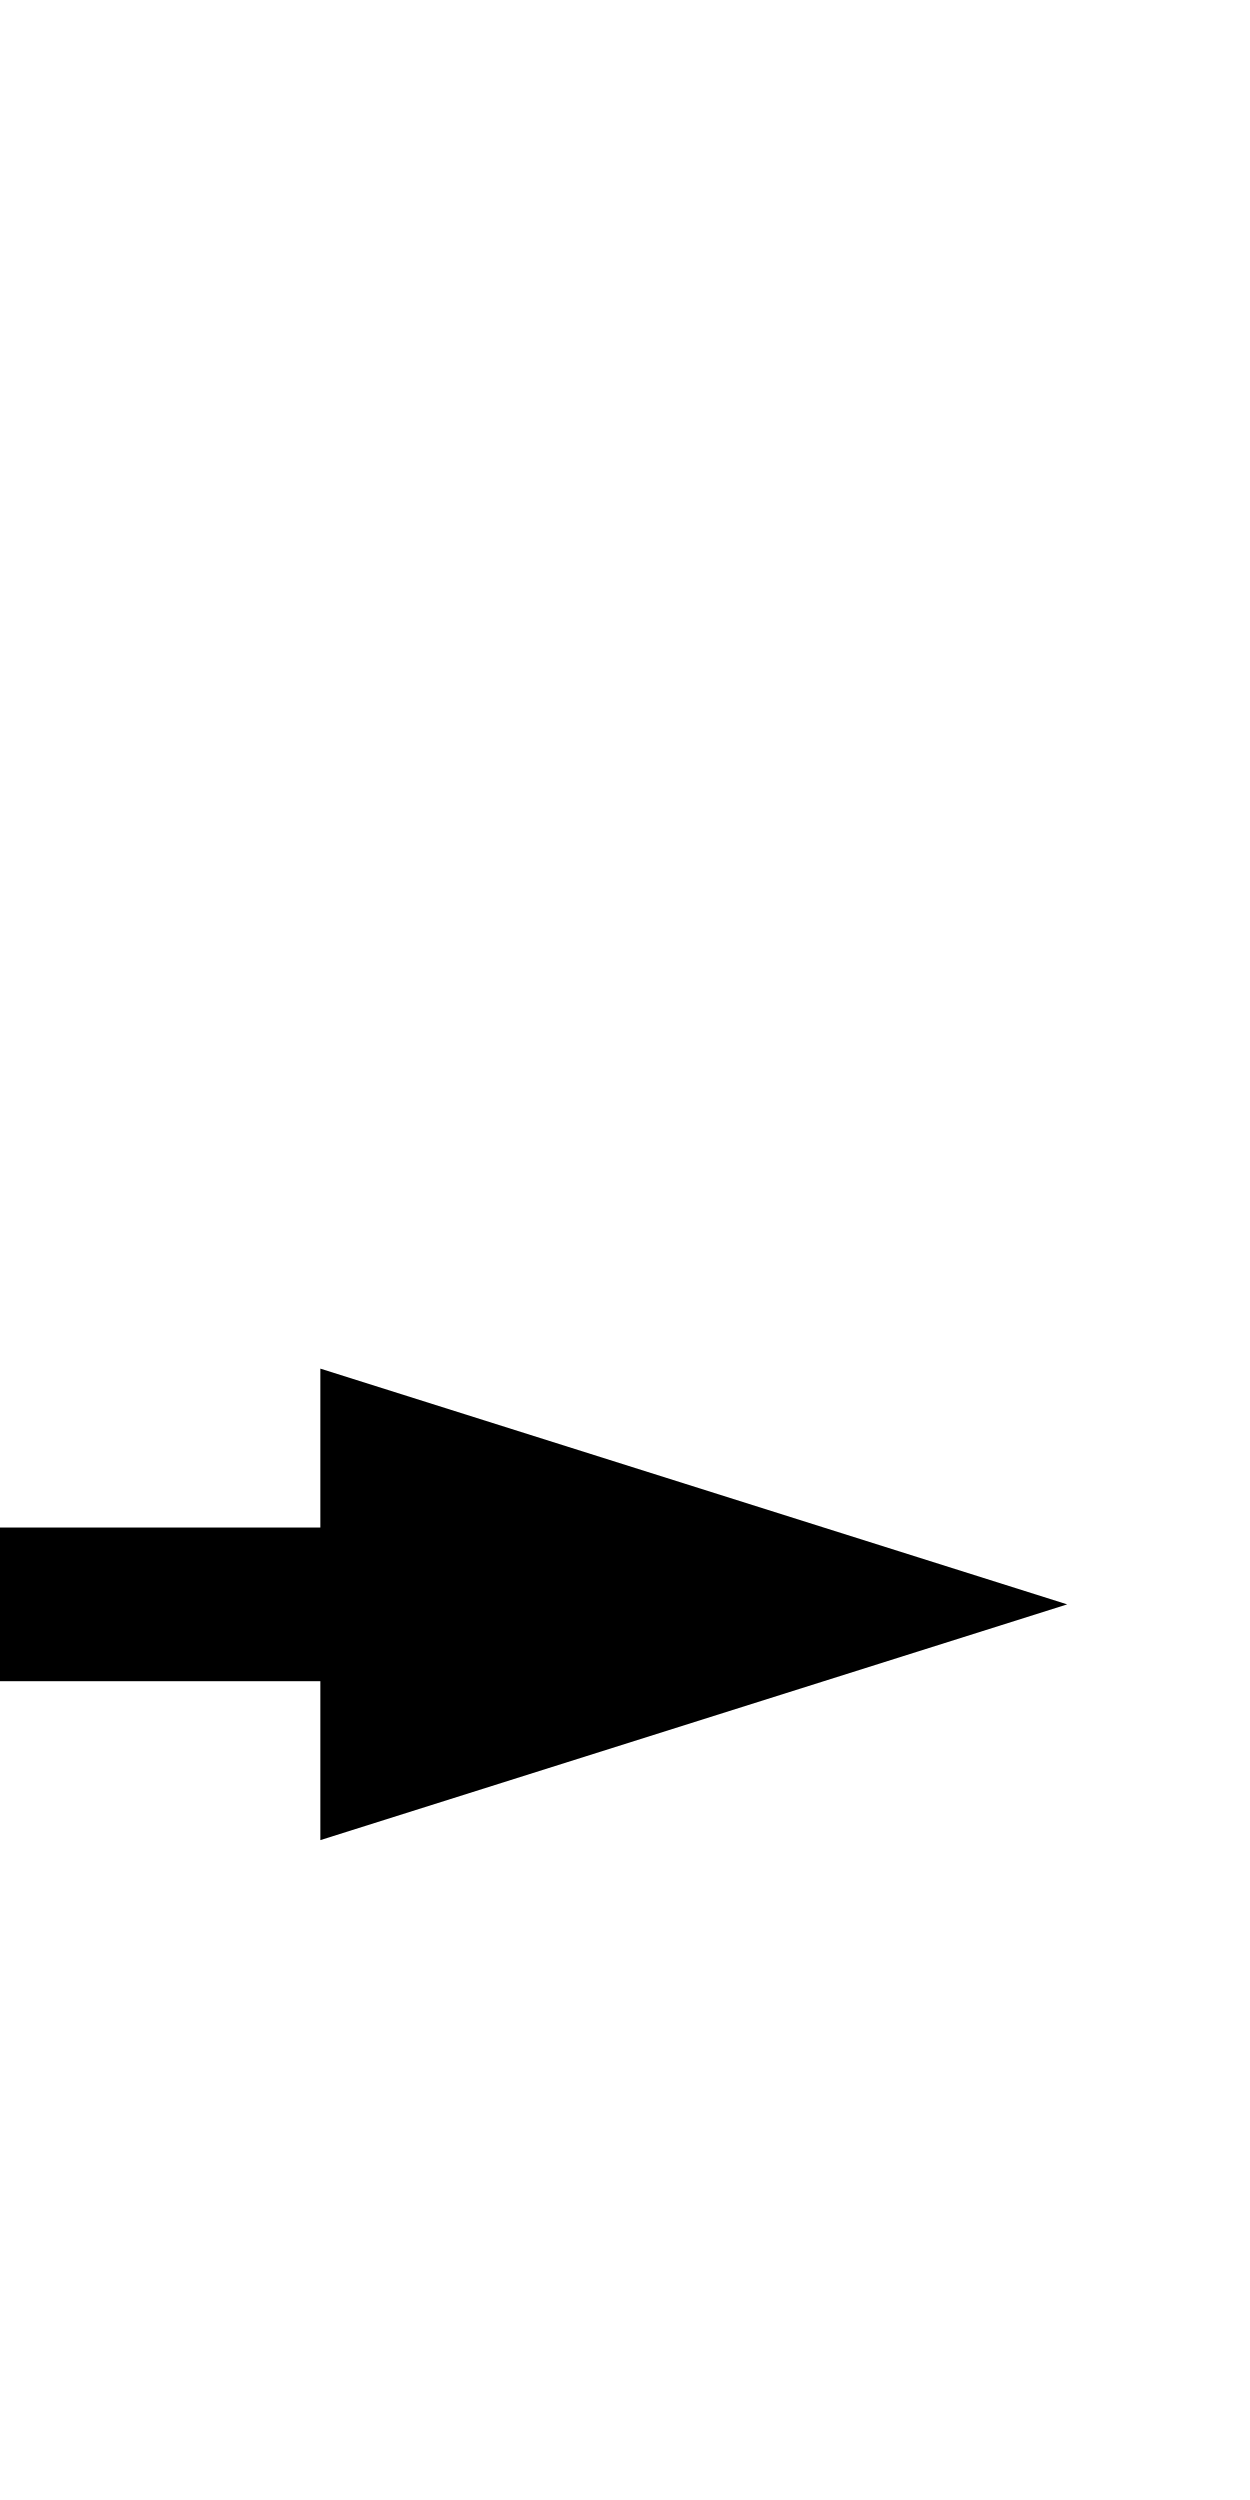
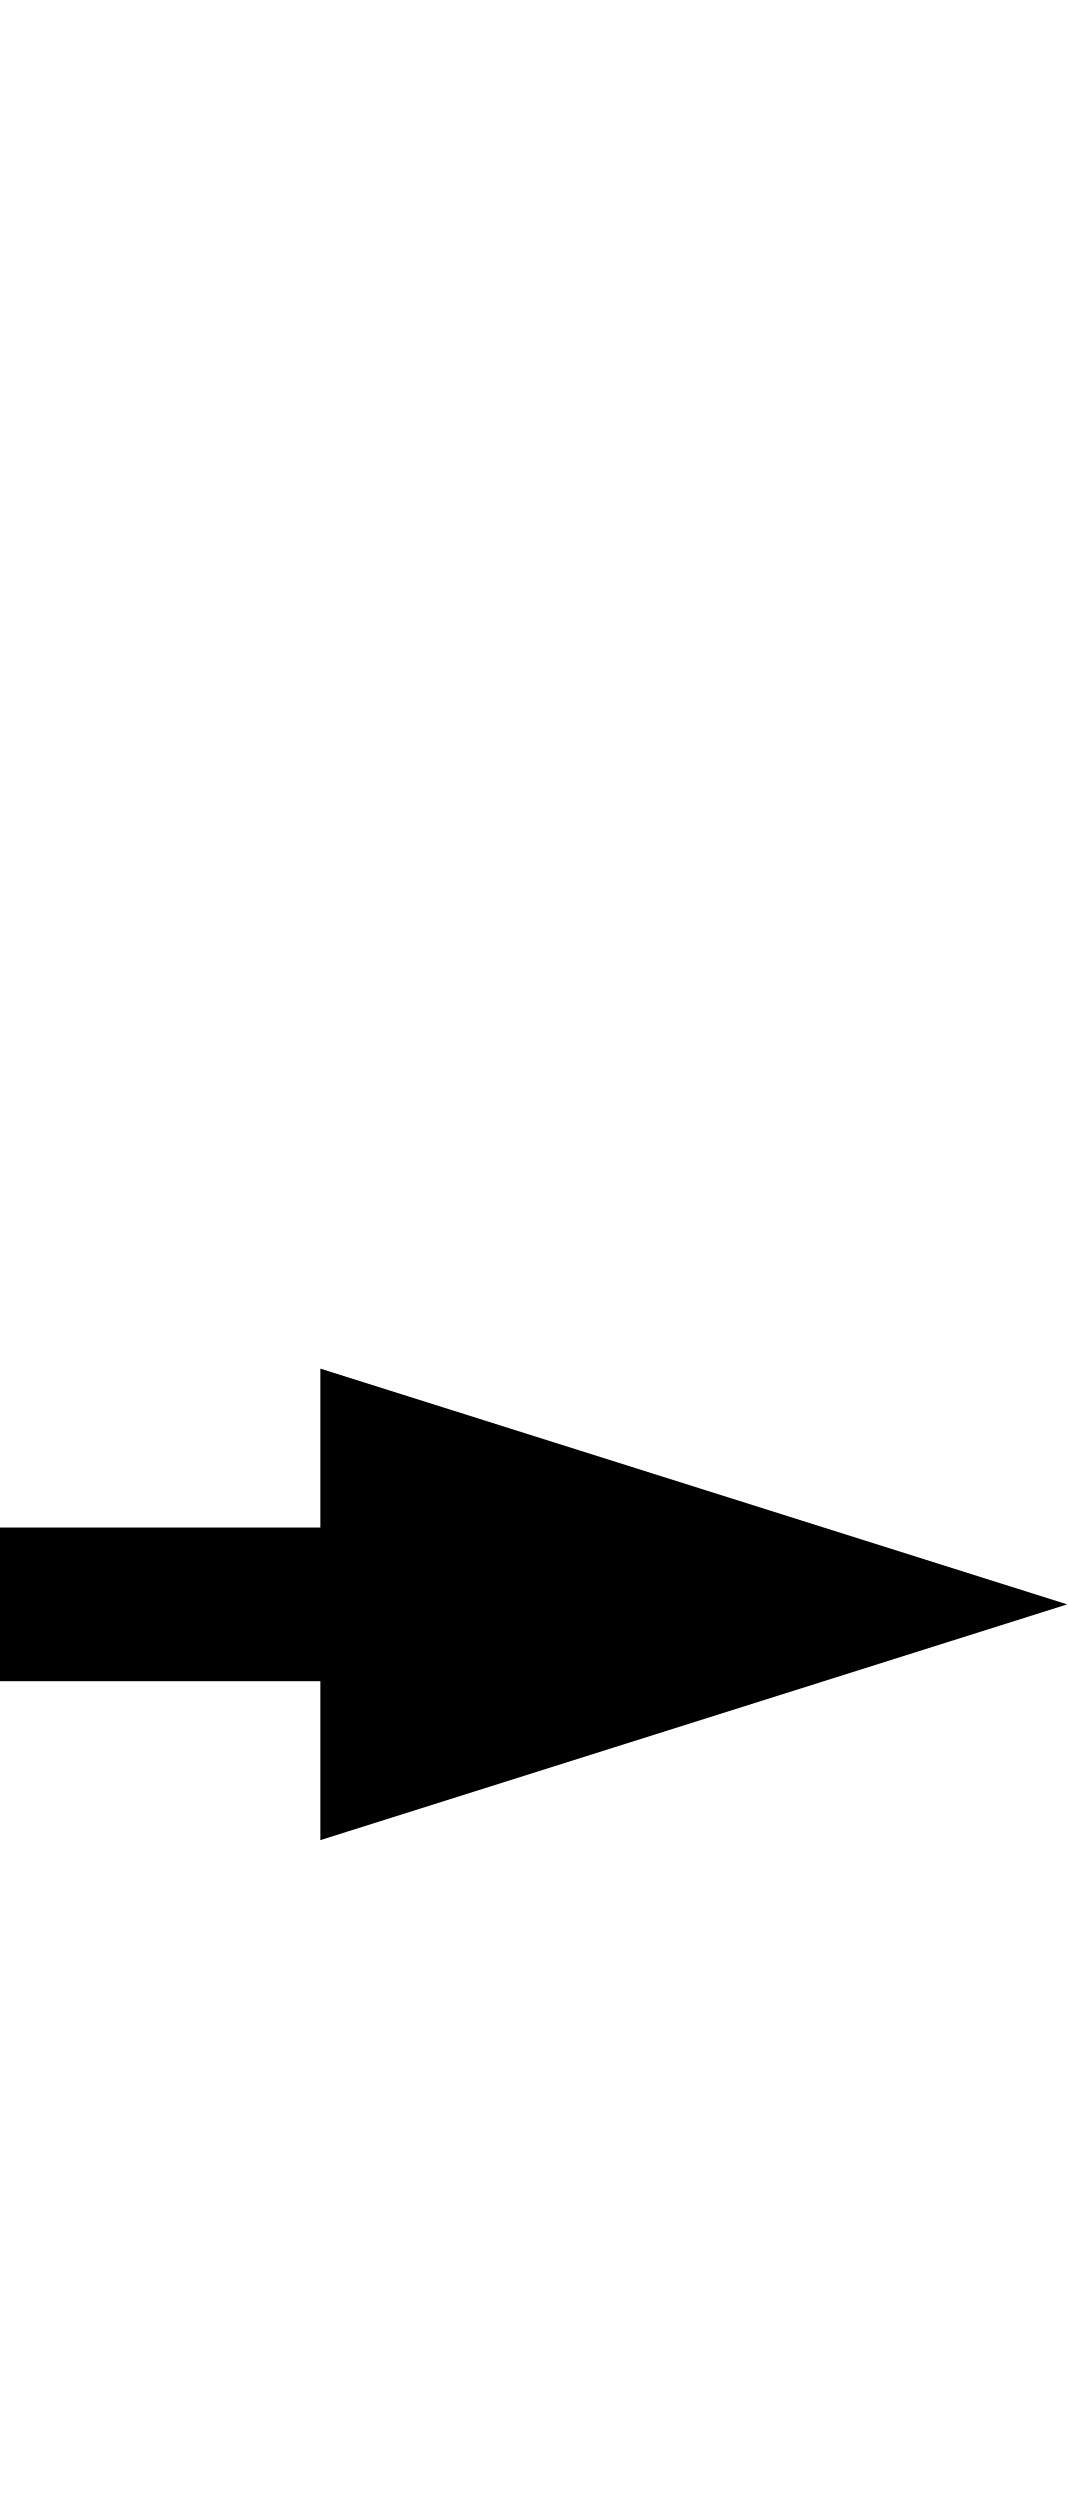
- <svg xmlns="http://www.w3.org/2000/svg" version="1.1" viewBox="0 -390 1000 2000" id="svg4185" width="1000" height="2000">
+ <svg xmlns="http://www.w3.org/2000/svg" version="1.1" viewBox="0 -390 853.74 2000" id="svg4185" width="853.74" height="2000">
  <defs id="defs4193" />
  <path style="opacity:1;fill:#000000;fill-opacity:1;fill-rule:nonzero;stroke:none;stroke-width:1;stroke-linecap:round;stroke-linejoin:miter;stroke-miterlimit:4;stroke-dasharray:4, 4;stroke-dashoffset:0;stroke-opacity:1" d="M 256.283,704.902 853.74,893.5 l -597.457,188.598 0,-127.119 -256.283,0 0,-122.957 256.283,0 0,-127.119 z" id="rect21662" />
</svg>
